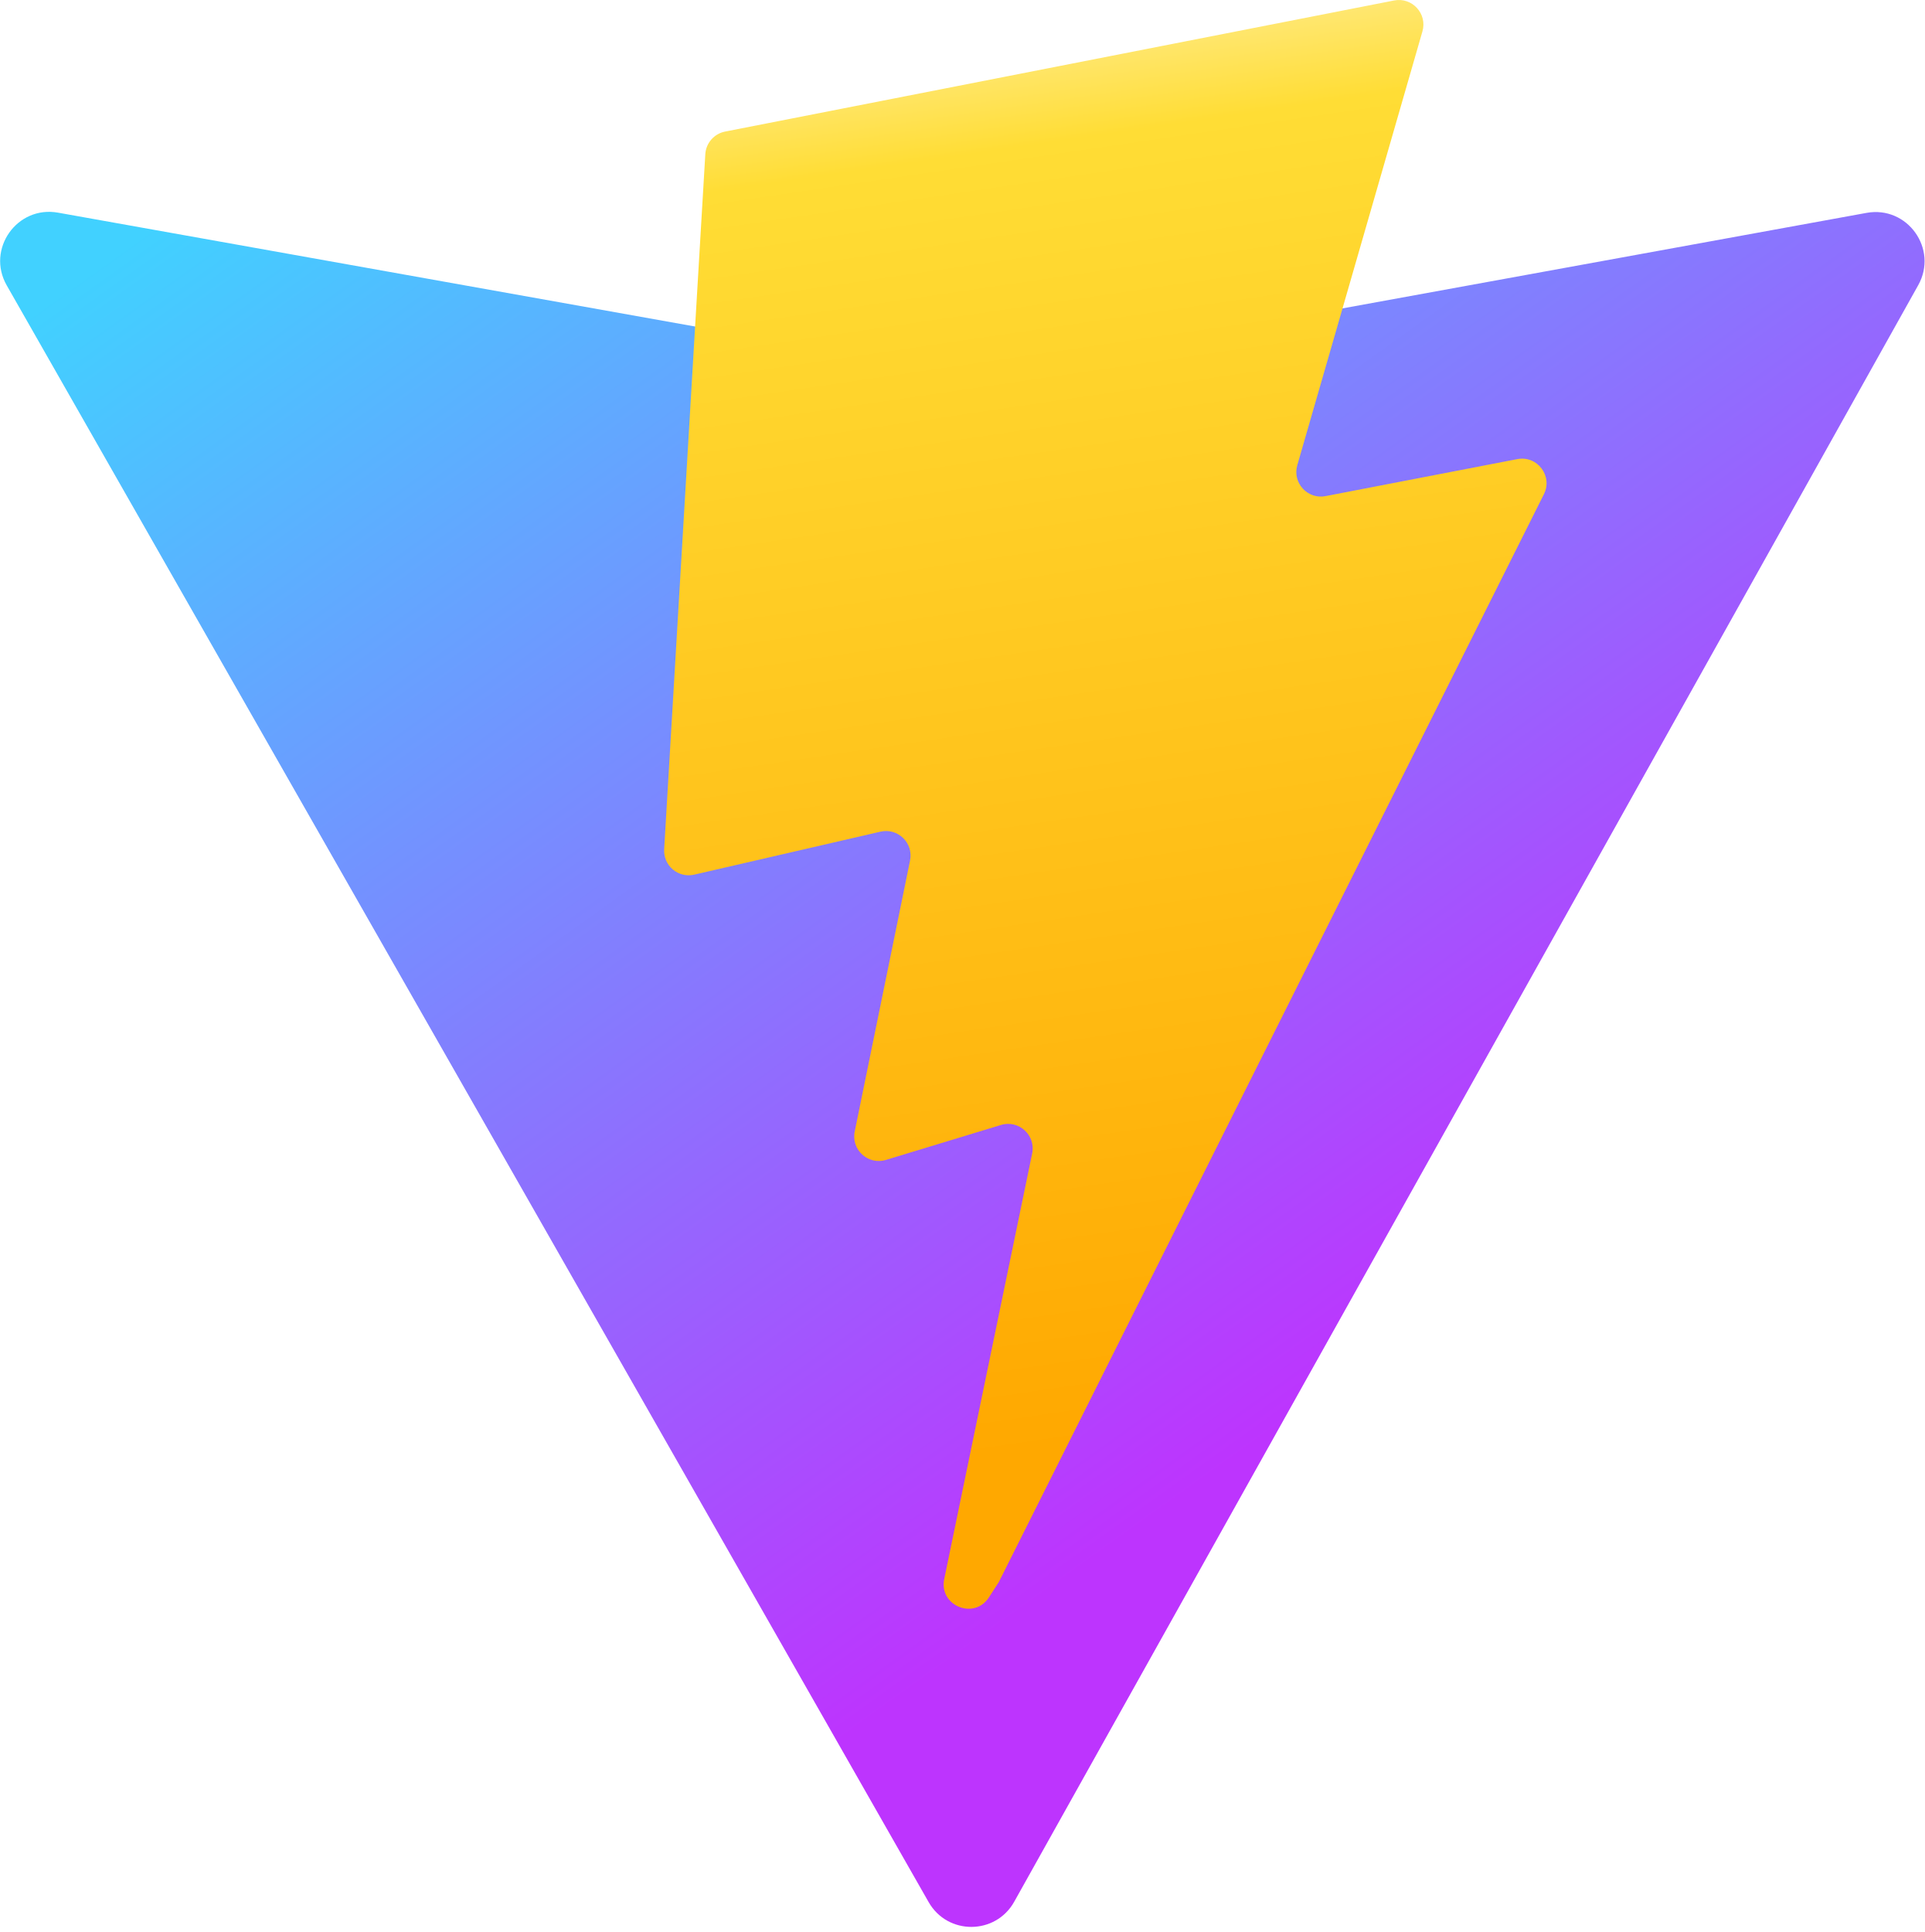
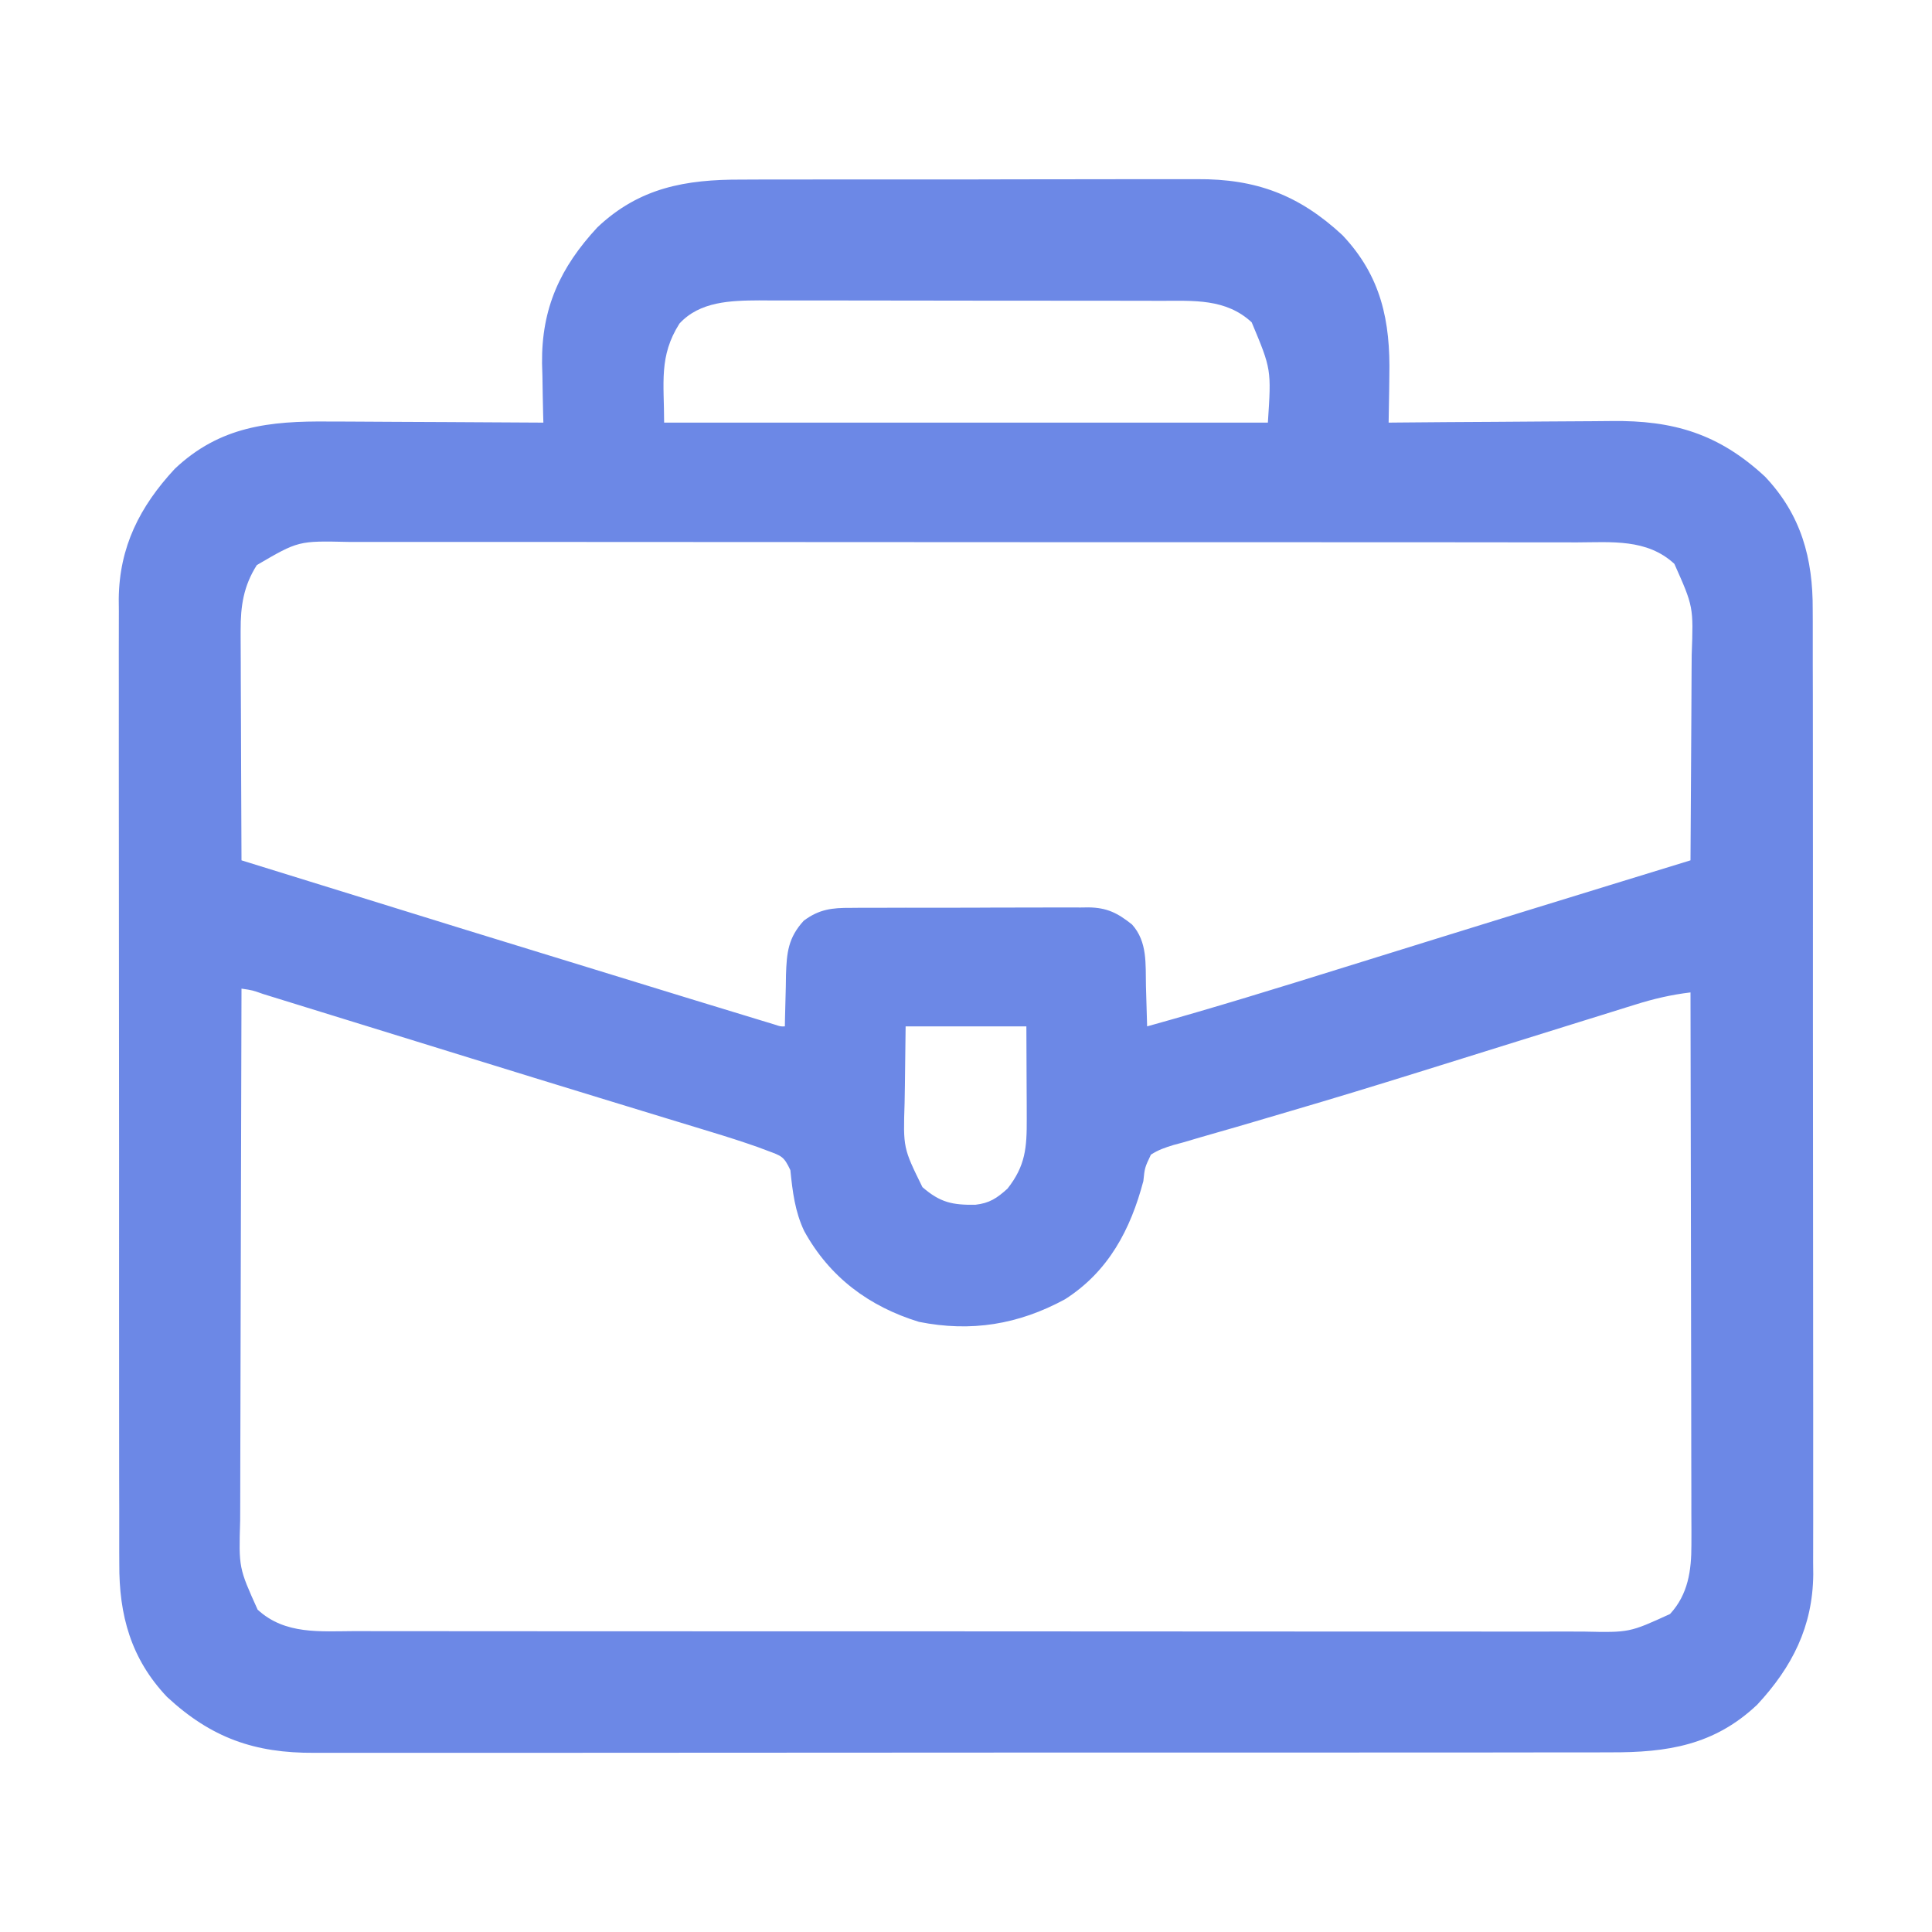
- <svg xmlns="http://www.w3.org/2000/svg" aria-hidden="true" role="img" class="iconify iconify--logos" width="31.88" height="32" preserveAspectRatio="xMidYMid meet" viewBox="0 0 256 257">
-   <defs>
-     <linearGradient id="IconifyId1813088fe1fbc01fb466" x1="-.828%" x2="57.636%" y1="7.652%" y2="78.411%">
-       <stop offset="0%" stop-color="#41D1FF" />
-       <stop offset="100%" stop-color="#BD34FE" />
-     </linearGradient>
-     <linearGradient id="IconifyId1813088fe1fbc01fb467" x1="43.376%" x2="50.316%" y1="2.242%" y2="89.03%">
-       <stop offset="0%" stop-color="#FFEA83" />
-       <stop offset="8.333%" stop-color="#FFDD35" />
-       <stop offset="100%" stop-color="#FFA800" />
-     </linearGradient>
-   </defs>
-   <path fill="url(#IconifyId1813088fe1fbc01fb466)" d="M255.153 37.938L134.897 252.976c-2.483 4.44-8.862 4.466-11.382.048L.875 37.958c-2.746-4.814 1.371-10.646 6.827-9.67l120.385 21.517a6.537 6.537 0 0 0 2.322-.004l117.867-21.483c5.438-.991 9.574 4.796 6.877 9.62Z" />
-   <path fill="url(#IconifyId1813088fe1fbc01fb467)" d="M185.432.063L96.44 17.501a3.268 3.268 0 0 0-2.634 3.014l-5.474 92.456a3.268 3.268 0 0 0 3.997 3.378l24.777-5.718c2.318-.535 4.413 1.507 3.936 3.838l-7.361 36.047c-.495 2.426 1.782 4.5 4.151 3.78l15.304-4.649c2.372-.72 4.652 1.36 4.15 3.788l-11.698 56.621c-.732 3.542 3.979 5.473 5.943 2.437l1.313-2.028l72.516-144.72c1.215-2.423-.88-5.186-3.54-4.672l-25.505 4.922c-2.396.462-4.435-1.77-3.759-4.114l16.646-57.705c.677-2.35-1.37-4.583-3.769-4.113Z" />
+ <svg xmlns="http://www.w3.org/2000/svg" version="1.1" width="512" height="512">
+   <path d="M0 0 C1.44 -0.006 2.88 -0.013 4.32 -0.021 C8.205 -0.039 12.089 -0.038 15.974 -0.032 C19.229 -0.029 22.484 -0.035 25.739 -0.041 C33.425 -0.055 41.111 -0.053 48.797 -0.042 C56.698 -0.031 64.6 -0.045 72.501 -0.071 C79.311 -0.094 86.12 -0.1 92.93 -0.094 C96.986 -0.091 101.041 -0.093 105.097 -0.111 C108.914 -0.126 112.731 -0.122 116.547 -0.103 C117.939 -0.1 119.33 -0.103 120.722 -0.113 C136.346 -0.222 147.763 4.088 159.219 14.717 C169.493 25.572 171.973 37.503 171.657 52.029 C171.643 53.224 171.63 54.419 171.616 55.65 C171.581 58.569 171.532 61.486 171.469 64.404 C172.37 64.395 173.27 64.386 174.198 64.377 C182.729 64.297 191.261 64.236 199.793 64.197 C204.178 64.176 208.563 64.148 212.948 64.102 C217.188 64.058 221.429 64.035 225.669 64.025 C227.278 64.017 228.887 64.003 230.496 63.981 C246.928 63.768 258.98 67.361 271.219 78.717 C280.793 88.833 283.936 100.385 283.857 114.004 C283.865 115.695 283.865 115.695 283.873 117.419 C283.887 121.175 283.88 124.93 283.873 128.685 C283.879 131.386 283.886 134.087 283.894 136.788 C283.911 143.351 283.912 149.914 283.907 156.476 C283.903 161.813 283.904 167.151 283.91 172.488 C283.91 173.249 283.911 174.01 283.912 174.794 C283.913 176.341 283.915 177.888 283.917 179.434 C283.93 193.921 283.925 208.407 283.913 222.894 C283.903 236.129 283.916 249.363 283.94 262.598 C283.965 276.208 283.974 289.818 283.968 303.429 C283.964 311.061 283.966 318.694 283.984 326.327 C283.999 332.825 283.999 339.322 283.982 345.82 C283.973 349.131 283.973 352.441 283.986 355.753 C284 359.352 283.988 362.951 283.97 366.55 C283.98 367.582 283.99 368.615 284 369.678 C283.861 383.474 278.419 394.171 269.157 404.154 C257.791 414.911 245.347 416.859 230.225 416.792 C228.69 416.796 227.156 416.801 225.621 416.808 C221.426 416.822 217.23 416.818 213.034 416.811 C208.501 416.806 203.968 416.819 199.435 416.829 C190.562 416.846 181.69 416.847 172.817 416.842 C165.603 416.838 158.39 416.839 151.176 416.844 C149.635 416.846 149.635 416.846 148.062 416.847 C145.974 416.848 143.887 416.85 141.799 416.851 C122.23 416.865 102.662 416.86 83.094 416.848 C65.203 416.838 47.313 416.851 29.422 416.875 C11.039 416.899 -7.345 416.909 -25.728 416.902 C-36.044 416.899 -46.359 416.901 -56.675 416.919 C-65.456 416.933 -74.238 416.934 -83.019 416.917 C-87.497 416.908 -91.974 416.906 -96.451 416.921 C-100.556 416.935 -104.66 416.93 -108.765 416.911 C-110.244 416.907 -111.723 416.91 -113.202 416.921 C-129.102 417.025 -140.6 412.928 -152.281 402.092 C-161.855 391.975 -164.997 380.423 -164.918 366.804 C-164.924 365.677 -164.929 364.55 -164.935 363.389 C-164.949 359.633 -164.942 355.879 -164.935 352.123 C-164.941 349.422 -164.947 346.721 -164.956 344.02 C-164.973 337.457 -164.974 330.895 -164.968 324.332 C-164.964 318.995 -164.966 313.658 -164.971 308.32 C-164.972 307.559 -164.973 306.798 -164.973 306.014 C-164.975 304.467 -164.976 302.92 -164.978 301.374 C-164.992 286.887 -164.986 272.401 -164.975 257.914 C-164.965 244.68 -164.978 231.445 -165.002 218.21 C-165.026 204.6 -165.036 190.99 -165.029 177.38 C-165.026 169.747 -165.028 162.114 -165.045 154.481 C-165.06 147.983 -165.061 141.486 -165.043 134.988 C-165.035 131.677 -165.035 128.367 -165.048 125.056 C-165.061 121.456 -165.05 117.857 -165.032 114.258 C-165.042 113.226 -165.051 112.194 -165.061 111.13 C-164.923 97.334 -159.48 86.637 -150.218 76.654 C-138.254 65.331 -125.071 63.953 -109.367 64.111 C-107.722 64.117 -106.077 64.121 -104.432 64.124 C-100.135 64.135 -95.838 64.165 -91.541 64.198 C-87.143 64.229 -82.745 64.242 -78.347 64.258 C-69.742 64.29 -61.136 64.341 -52.531 64.404 C-52.562 63.317 -52.562 63.317 -52.594 62.208 C-52.678 58.857 -52.73 55.506 -52.781 52.154 C-52.814 51.015 -52.848 49.875 -52.882 48.701 C-53.048 34.094 -48.067 23.27 -38.218 12.654 C-27.092 2.124 -14.83 -0.054 0 0 Z M-16.468 38.154 C-21.96 46.808 -20.531 53.845 -20.531 64.404 C32.269 64.404 85.069 64.404 139.469 64.404 C140.399 50.288 140.399 50.288 135.18 37.826 C128.369 31.489 119.751 32.111 111.067 32.129 C109.832 32.124 108.597 32.119 107.325 32.114 C103.953 32.102 100.581 32.1 97.209 32.102 C94.386 32.104 91.563 32.099 88.74 32.094 C82.076 32.083 75.412 32.082 68.748 32.088 C61.891 32.094 55.035 32.082 48.178 32.061 C42.274 32.043 36.371 32.037 30.468 32.04 C26.949 32.042 23.431 32.04 19.912 32.026 C15.985 32.011 12.057 32.02 8.13 32.032 C6.976 32.024 5.823 32.016 4.634 32.009 C-2.873 32.057 -11.06 32.264 -16.468 38.154 Z M-128.468 102.154 C-131.984 107.695 -132.782 112.958 -132.758 119.441 C-132.758 120.105 -132.758 120.769 -132.759 121.454 C-132.757 123.624 -132.742 125.793 -132.726 127.963 C-132.722 129.477 -132.719 130.992 -132.717 132.506 C-132.71 136.473 -132.69 140.44 -132.668 144.407 C-132.648 148.463 -132.638 152.518 -132.628 156.574 C-132.607 164.517 -132.573 172.461 -132.531 180.404 C-73.215 198.806 -73.215 198.806 -13.843 217.029 C-11.956 217.606 -11.956 217.606 -10.031 218.194 C-6.548 219.258 -3.065 220.32 0.418 221.381 C1.437 221.692 2.456 222.003 3.506 222.324 C4.419 222.601 5.332 222.878 6.273 223.164 C7.065 223.406 7.858 223.647 8.674 223.896 C10.319 224.449 10.319 224.449 11.469 224.404 C11.483 223.452 11.483 223.452 11.498 222.48 C11.552 219.579 11.635 216.679 11.719 213.779 C11.733 212.78 11.748 211.781 11.762 210.752 C11.957 204.872 12.329 200.93 16.469 196.404 C20.533 193.361 23.988 192.968 28.918 193 C29.651 192.993 30.383 192.986 31.137 192.979 C33.549 192.961 35.96 192.965 38.372 192.97 C40.054 192.966 41.736 192.961 43.419 192.955 C46.942 192.946 50.465 192.948 53.988 192.958 C58.495 192.969 63.001 192.949 67.508 192.92 C70.982 192.902 74.455 192.902 77.929 192.908 C79.59 192.908 81.252 192.902 82.913 192.889 C85.239 192.875 87.564 192.885 89.891 192.902 C90.913 192.888 90.913 192.888 91.955 192.873 C96.883 192.949 99.648 194.371 103.469 197.404 C107.6 202.01 107.024 207.85 107.157 213.717 C107.212 215.623 107.267 217.53 107.324 219.436 C107.372 221.092 107.421 222.748 107.469 224.404 C124.997 219.538 142.358 214.157 159.723 208.748 C163.63 207.532 167.537 206.318 171.444 205.105 C172.227 204.861 173.011 204.618 173.818 204.368 C175.402 203.876 176.986 203.384 178.57 202.892 C180.943 202.155 183.315 201.418 185.687 200.681 C200.419 196.105 215.161 191.561 229.907 187.029 C231.027 186.685 232.146 186.341 233.3 185.986 C239.356 184.124 245.413 182.264 251.469 180.404 C251.539 171.693 251.592 162.983 251.625 154.272 C251.64 150.227 251.661 146.181 251.696 142.136 C251.728 138.226 251.746 134.316 251.754 130.406 C251.759 128.921 251.77 127.435 251.786 125.949 C252.252 113.171 252.252 113.171 247.194 101.833 C239.945 95.117 230.522 96.116 221.325 96.143 C219.873 96.14 218.422 96.136 216.97 96.132 C212.99 96.121 209.01 96.124 205.03 96.128 C200.734 96.13 196.438 96.121 192.142 96.114 C183.729 96.101 175.316 96.099 166.903 96.102 C160.065 96.103 153.226 96.102 146.387 96.097 C145.414 96.097 144.441 96.096 143.438 96.096 C141.46 96.094 139.483 96.093 137.506 96.092 C118.962 96.081 100.418 96.083 81.874 96.089 C64.912 96.095 47.951 96.083 30.989 96.064 C13.57 96.045 -3.85 96.037 -21.269 96.04 C-31.047 96.042 -40.826 96.04 -50.604 96.026 C-58.929 96.014 -67.253 96.012 -75.578 96.025 C-79.824 96.03 -84.07 96.032 -88.316 96.02 C-92.206 96.009 -96.095 96.012 -99.985 96.026 C-101.39 96.028 -102.794 96.026 -104.198 96.018 C-117.457 95.721 -117.457 95.721 -128.468 102.154 Z M-132.531 214.404 C-132.601 234.328 -132.654 254.251 -132.686 274.175 C-132.702 283.426 -132.723 292.678 -132.757 301.929 C-132.787 309.995 -132.806 318.06 -132.813 326.126 C-132.817 330.395 -132.826 334.664 -132.848 338.932 C-132.868 342.955 -132.875 346.978 -132.87 351 C-132.871 352.472 -132.877 353.944 -132.888 355.415 C-133.254 367.895 -133.254 367.895 -128.256 378.977 C-121 385.688 -111.588 384.692 -102.386 384.665 C-100.935 384.668 -99.483 384.672 -98.032 384.676 C-94.051 384.687 -90.071 384.684 -86.091 384.68 C-81.795 384.678 -77.499 384.687 -73.203 384.694 C-64.79 384.707 -56.378 384.709 -47.965 384.706 C-41.126 384.705 -34.288 384.706 -27.449 384.711 C-26.476 384.711 -25.502 384.712 -24.499 384.712 C-22.522 384.714 -20.544 384.715 -18.567 384.716 C-0.023 384.727 18.521 384.725 37.064 384.719 C54.026 384.714 70.988 384.725 87.949 384.744 C105.369 384.763 122.788 384.771 140.208 384.768 C149.986 384.766 159.764 384.768 169.543 384.782 C177.867 384.794 186.192 384.796 194.516 384.784 C198.762 384.778 203.008 384.777 207.254 384.789 C211.144 384.799 215.034 384.796 218.924 384.782 C220.328 384.78 221.733 384.782 223.137 384.79 C235.278 385.058 235.278 385.058 246.046 380.129 C250.852 374.921 251.721 368.586 251.71 361.754 C251.712 360.457 251.715 359.16 251.718 357.824 C251.711 356.404 251.704 354.984 251.696 353.564 C251.696 352.056 251.696 350.548 251.697 349.039 C251.698 344.959 251.686 340.879 251.672 336.799 C251.659 332.53 251.658 328.26 251.656 323.991 C251.65 315.913 251.633 307.835 251.613 299.756 C251.591 290.557 251.58 281.357 251.57 272.158 C251.549 253.24 251.514 234.322 251.469 215.404 C246.389 216.009 241.671 217.108 236.789 218.65 C236.051 218.879 235.313 219.107 234.553 219.342 C232.114 220.099 229.676 220.863 227.239 221.627 C225.505 222.165 223.772 222.704 222.038 223.241 C216.451 224.976 210.866 226.721 205.282 228.467 C198.598 230.554 191.914 232.64 185.229 234.724 C183.322 235.319 181.415 235.914 179.508 236.509 C168.145 240.053 156.769 243.538 145.344 246.877 C142.253 247.782 139.166 248.697 136.077 249.611 C132.739 250.598 129.4 251.576 126.05 252.521 C123.054 253.367 120.07 254.247 117.086 255.135 C115.796 255.481 115.796 255.481 114.479 255.835 C112.256 256.517 110.416 257.131 108.469 258.404 C106.839 261.85 106.839 261.85 106.469 265.404 C103.071 278.251 97.238 289.358 85.719 296.717 C73.383 303.427 60.8 305.475 47 302.709 C33.776 298.653 23.33 290.88 16.594 278.654 C14.14 273.483 13.497 268.165 12.926 262.506 C11.21 258.851 10.602 258.753 6.972 257.398 C6.067 257.059 5.161 256.721 4.229 256.371 C0.167 254.948 -3.915 253.635 -8.035 252.392 C-8.956 252.11 -9.876 251.829 -10.825 251.538 C-13.913 250.594 -17.003 249.655 -20.093 248.717 C-23.48 247.682 -26.867 246.646 -30.254 245.61 C-32.75 244.847 -35.247 244.083 -37.744 243.32 C-49.152 239.834 -60.549 236.315 -71.945 232.791 C-73.8 232.217 -75.656 231.644 -77.512 231.07 C-84.941 228.773 -92.371 226.476 -99.8 224.177 C-104.218 222.81 -108.637 221.444 -113.056 220.079 C-114.706 219.569 -116.357 219.058 -118.008 218.547 C-120.274 217.845 -122.54 217.145 -124.807 216.445 C-125.479 216.236 -126.151 216.028 -126.844 215.813 C-129.636 214.821 -129.636 214.821 -132.531 214.404 Z M43.469 224.404 C43.407 229.498 43.345 234.593 43.282 239.842 C43.254 241.43 43.227 243.019 43.199 244.656 C42.816 256.622 42.816 256.622 47.922 267.007 C52.639 271.1 55.873 271.76 61.93 271.681 C65.694 271.27 67.687 269.921 70.469 267.404 C75.262 261.316 75.597 256.501 75.567 248.916 C75.564 247.629 75.562 246.342 75.559 245.016 C75.55 243.391 75.541 241.766 75.532 240.092 C75.511 234.915 75.49 229.738 75.469 224.404 C64.909 224.404 54.349 224.404 43.469 224.404 Z " fill="#6C88E6" transform="translate(196.5308,47.59595)" />
</svg>
